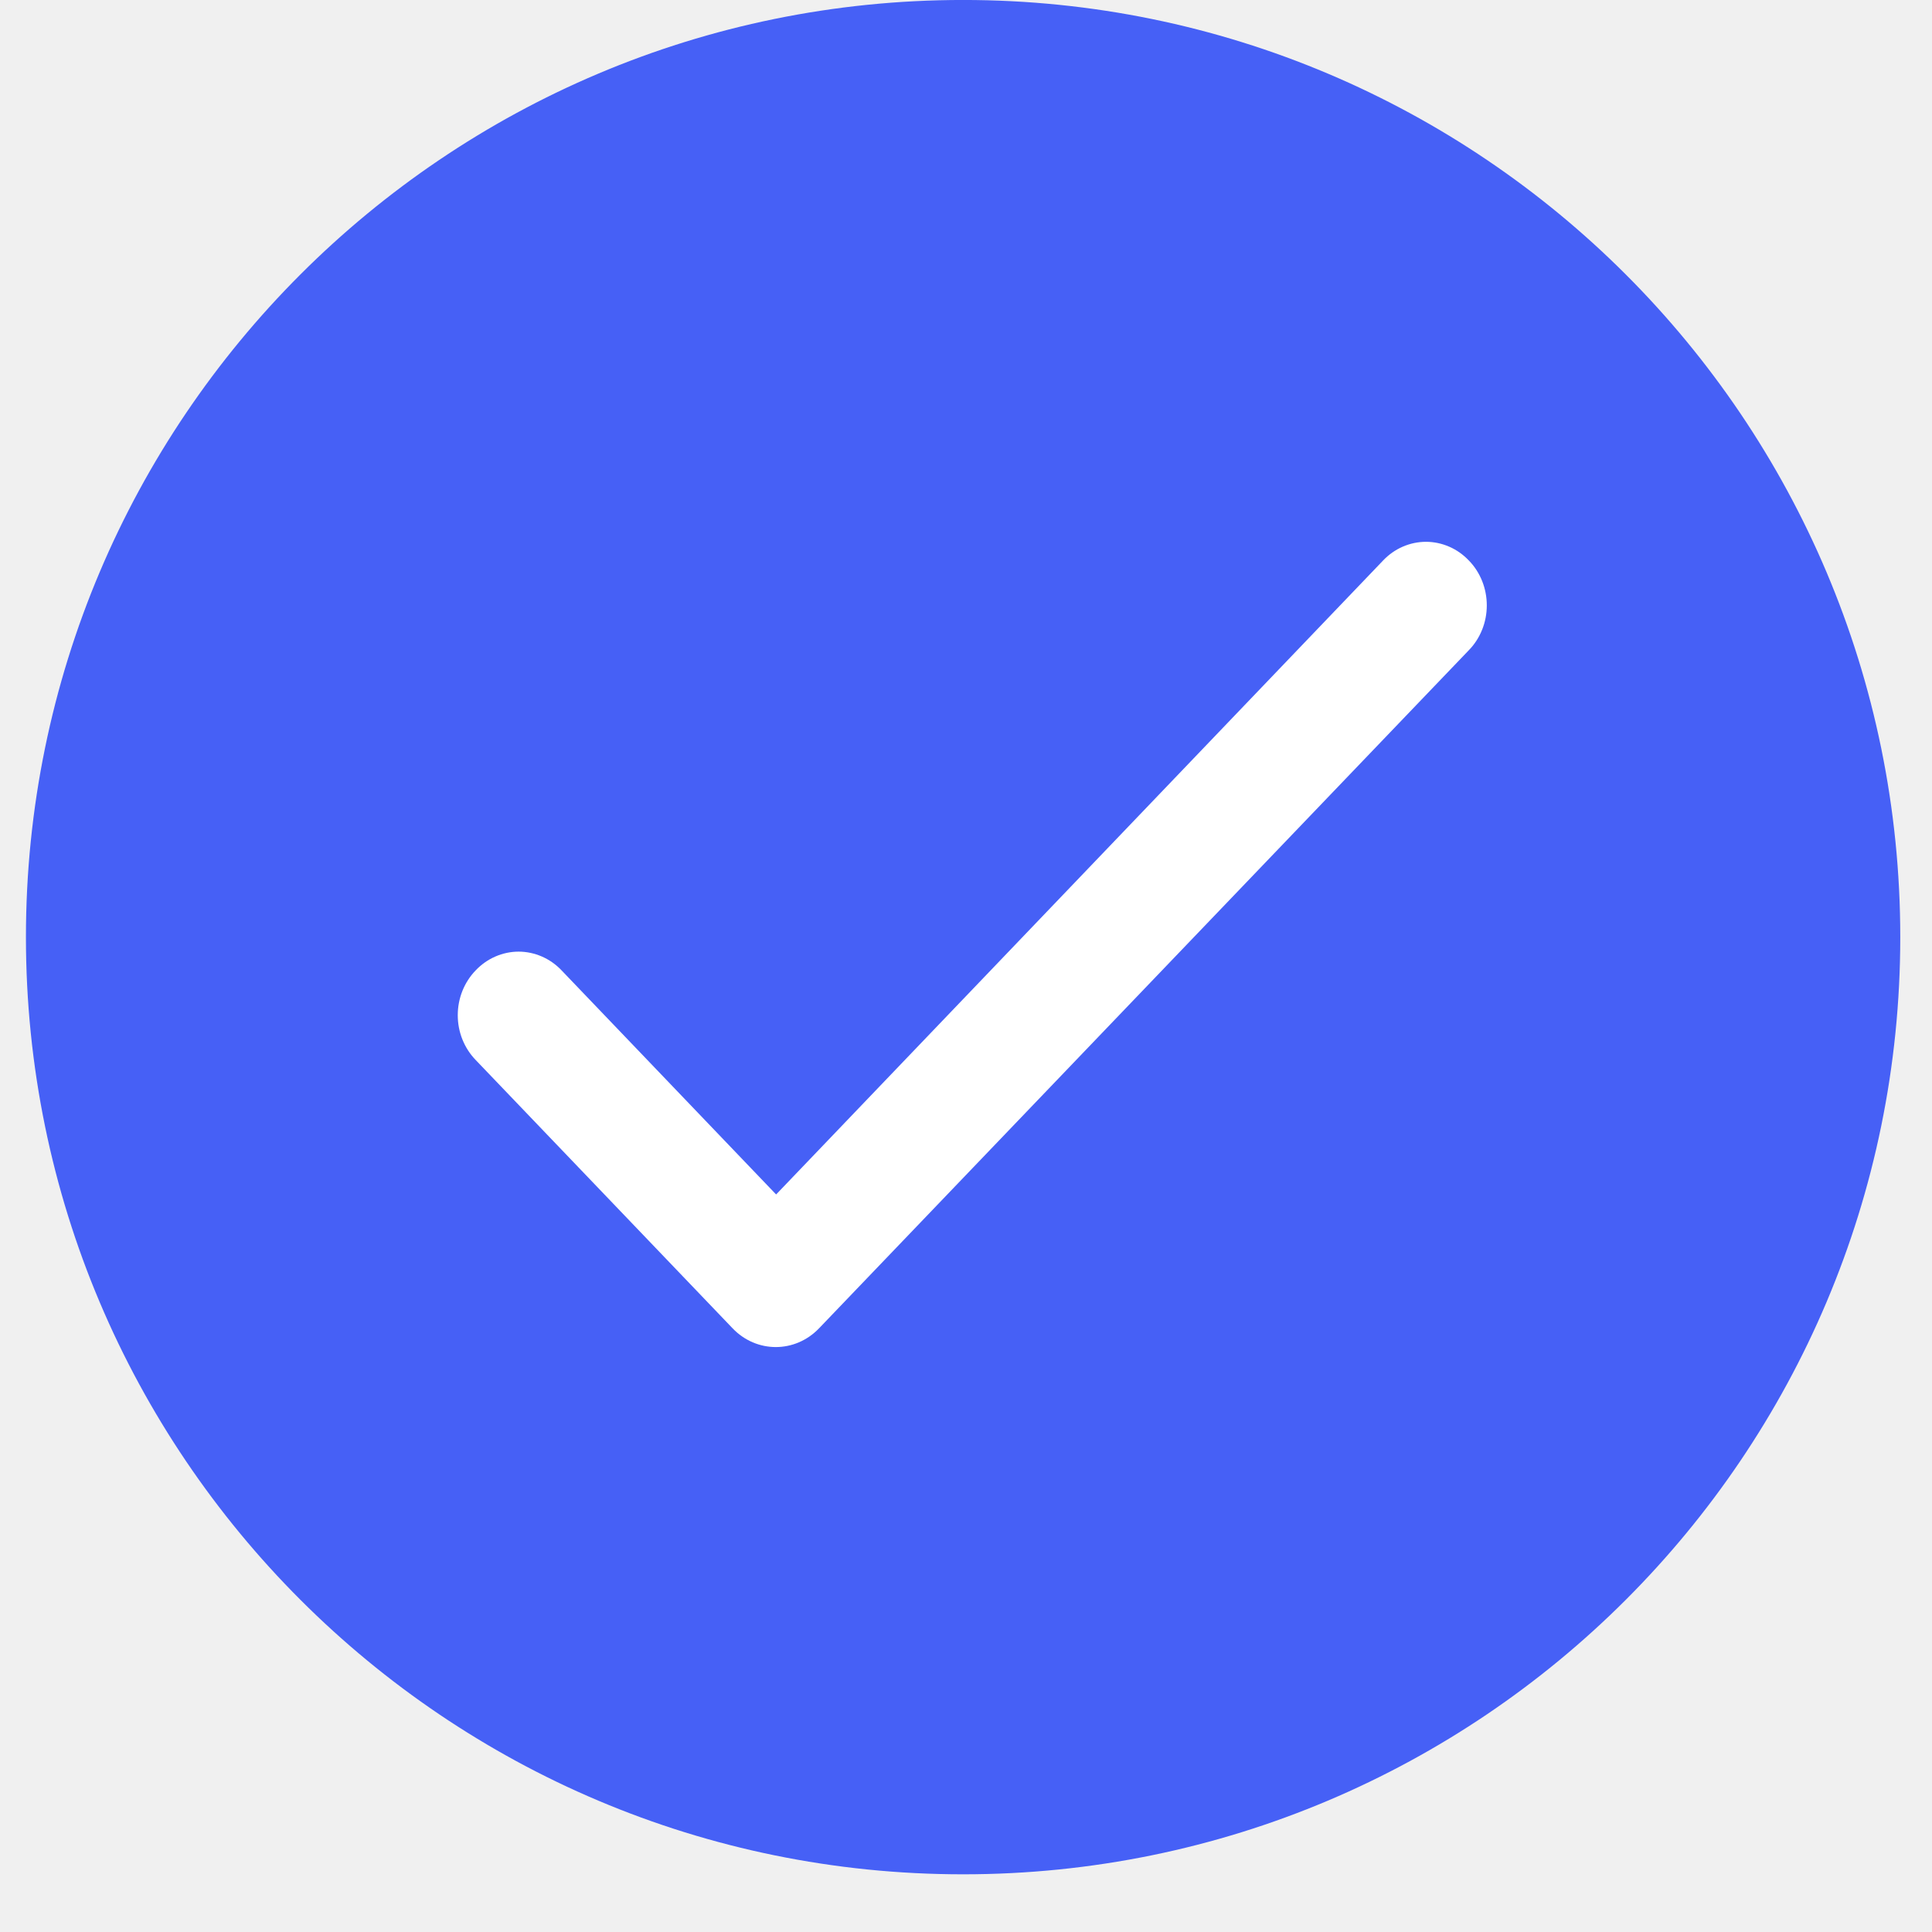
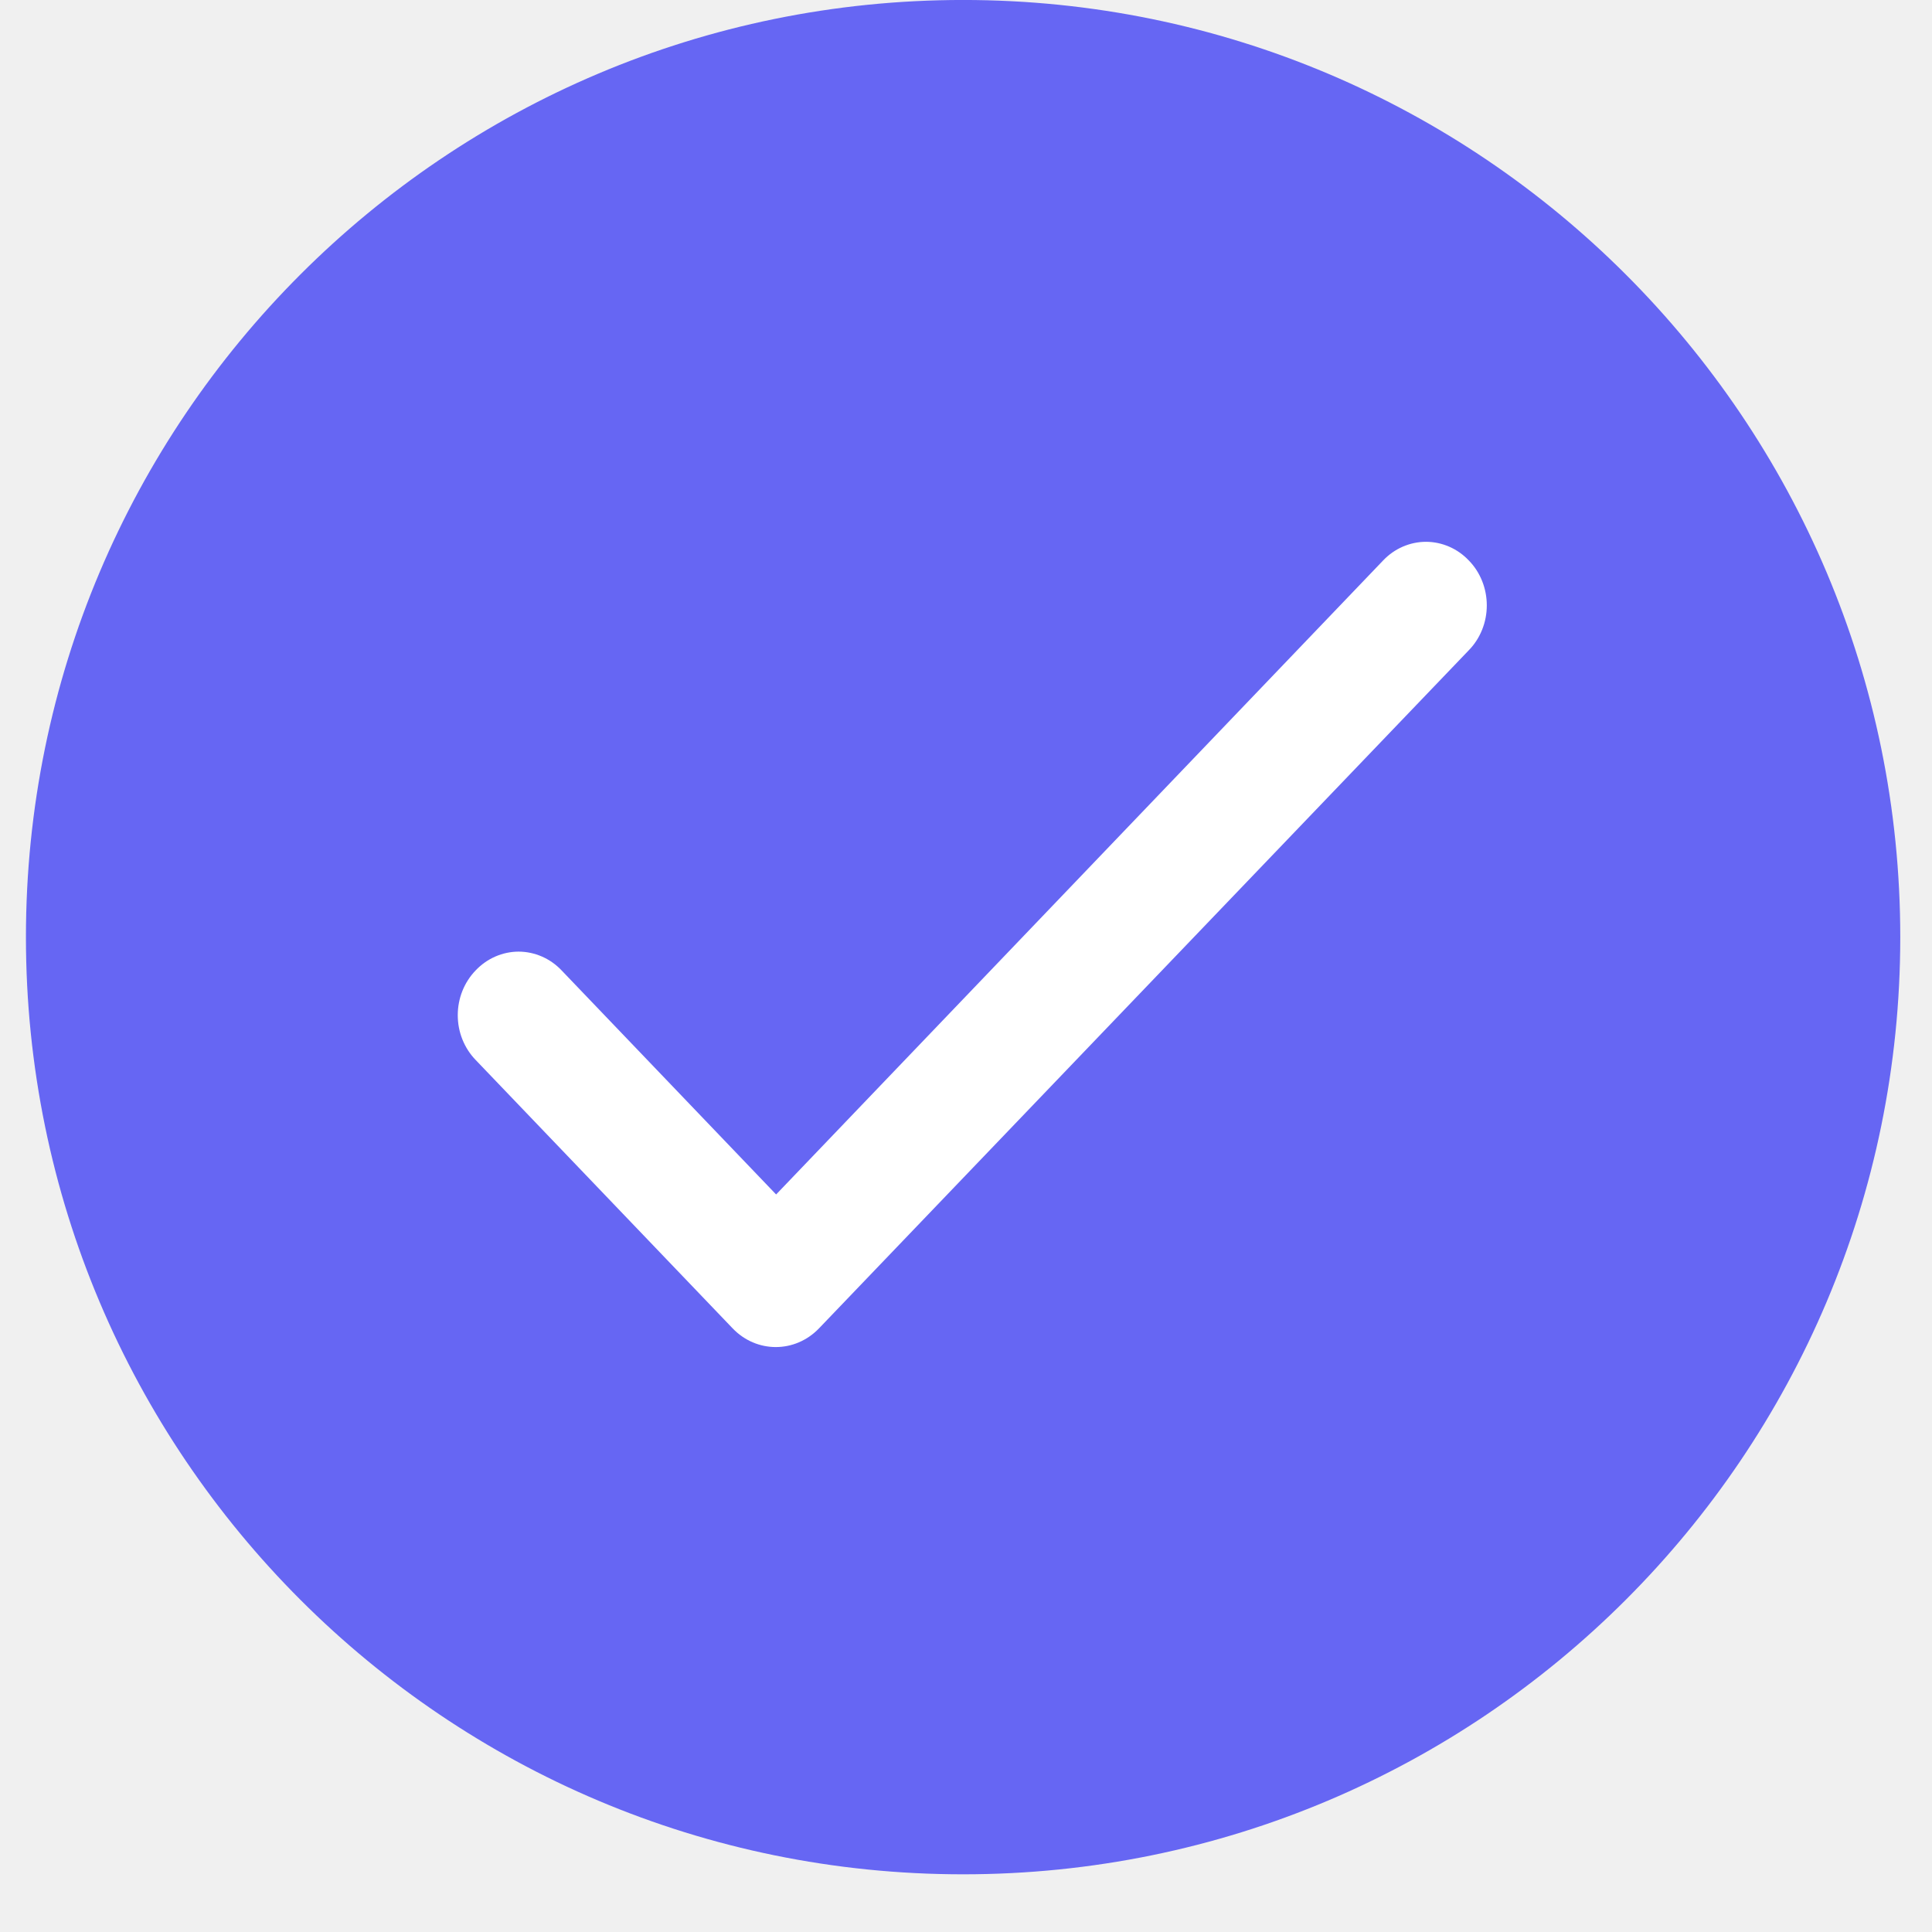
<svg xmlns="http://www.w3.org/2000/svg" width="32" height="32" viewBox="0 0 32 32" fill="none">
-   <circle cx="15.952" cy="15.522" r="14.795" fill="#4660F6" stroke="#4660F6" stroke-width="1.455" />
+   <circle cx="15.952" cy="15.522" r="14.795" fill="#6666f3" stroke="#6666f3" stroke-width="1.455" />
  <path d="M12.855 19.784L9.301 16.072C9.208 15.974 9.097 15.896 8.975 15.843C8.853 15.79 8.722 15.762 8.59 15.762C8.458 15.762 8.327 15.79 8.205 15.843C8.083 15.896 7.972 15.974 7.879 16.072C7.785 16.169 7.71 16.285 7.659 16.412C7.608 16.54 7.582 16.677 7.582 16.815C7.582 16.953 7.608 17.09 7.659 17.217C7.71 17.344 7.785 17.46 7.879 17.557L12.134 22.001C12.53 22.415 13.169 22.415 13.566 22.001L24.329 10.769C24.424 10.672 24.498 10.556 24.549 10.429C24.6 10.302 24.626 10.165 24.626 10.027C24.626 9.889 24.6 9.752 24.549 9.624C24.498 9.497 24.424 9.381 24.329 9.284C24.236 9.186 24.126 9.108 24.004 9.055C23.882 9.002 23.751 8.974 23.619 8.974C23.486 8.974 23.355 9.002 23.233 9.055C23.111 9.108 23.001 9.186 22.908 9.284L12.855 19.784Z" fill="white" />
</svg>
